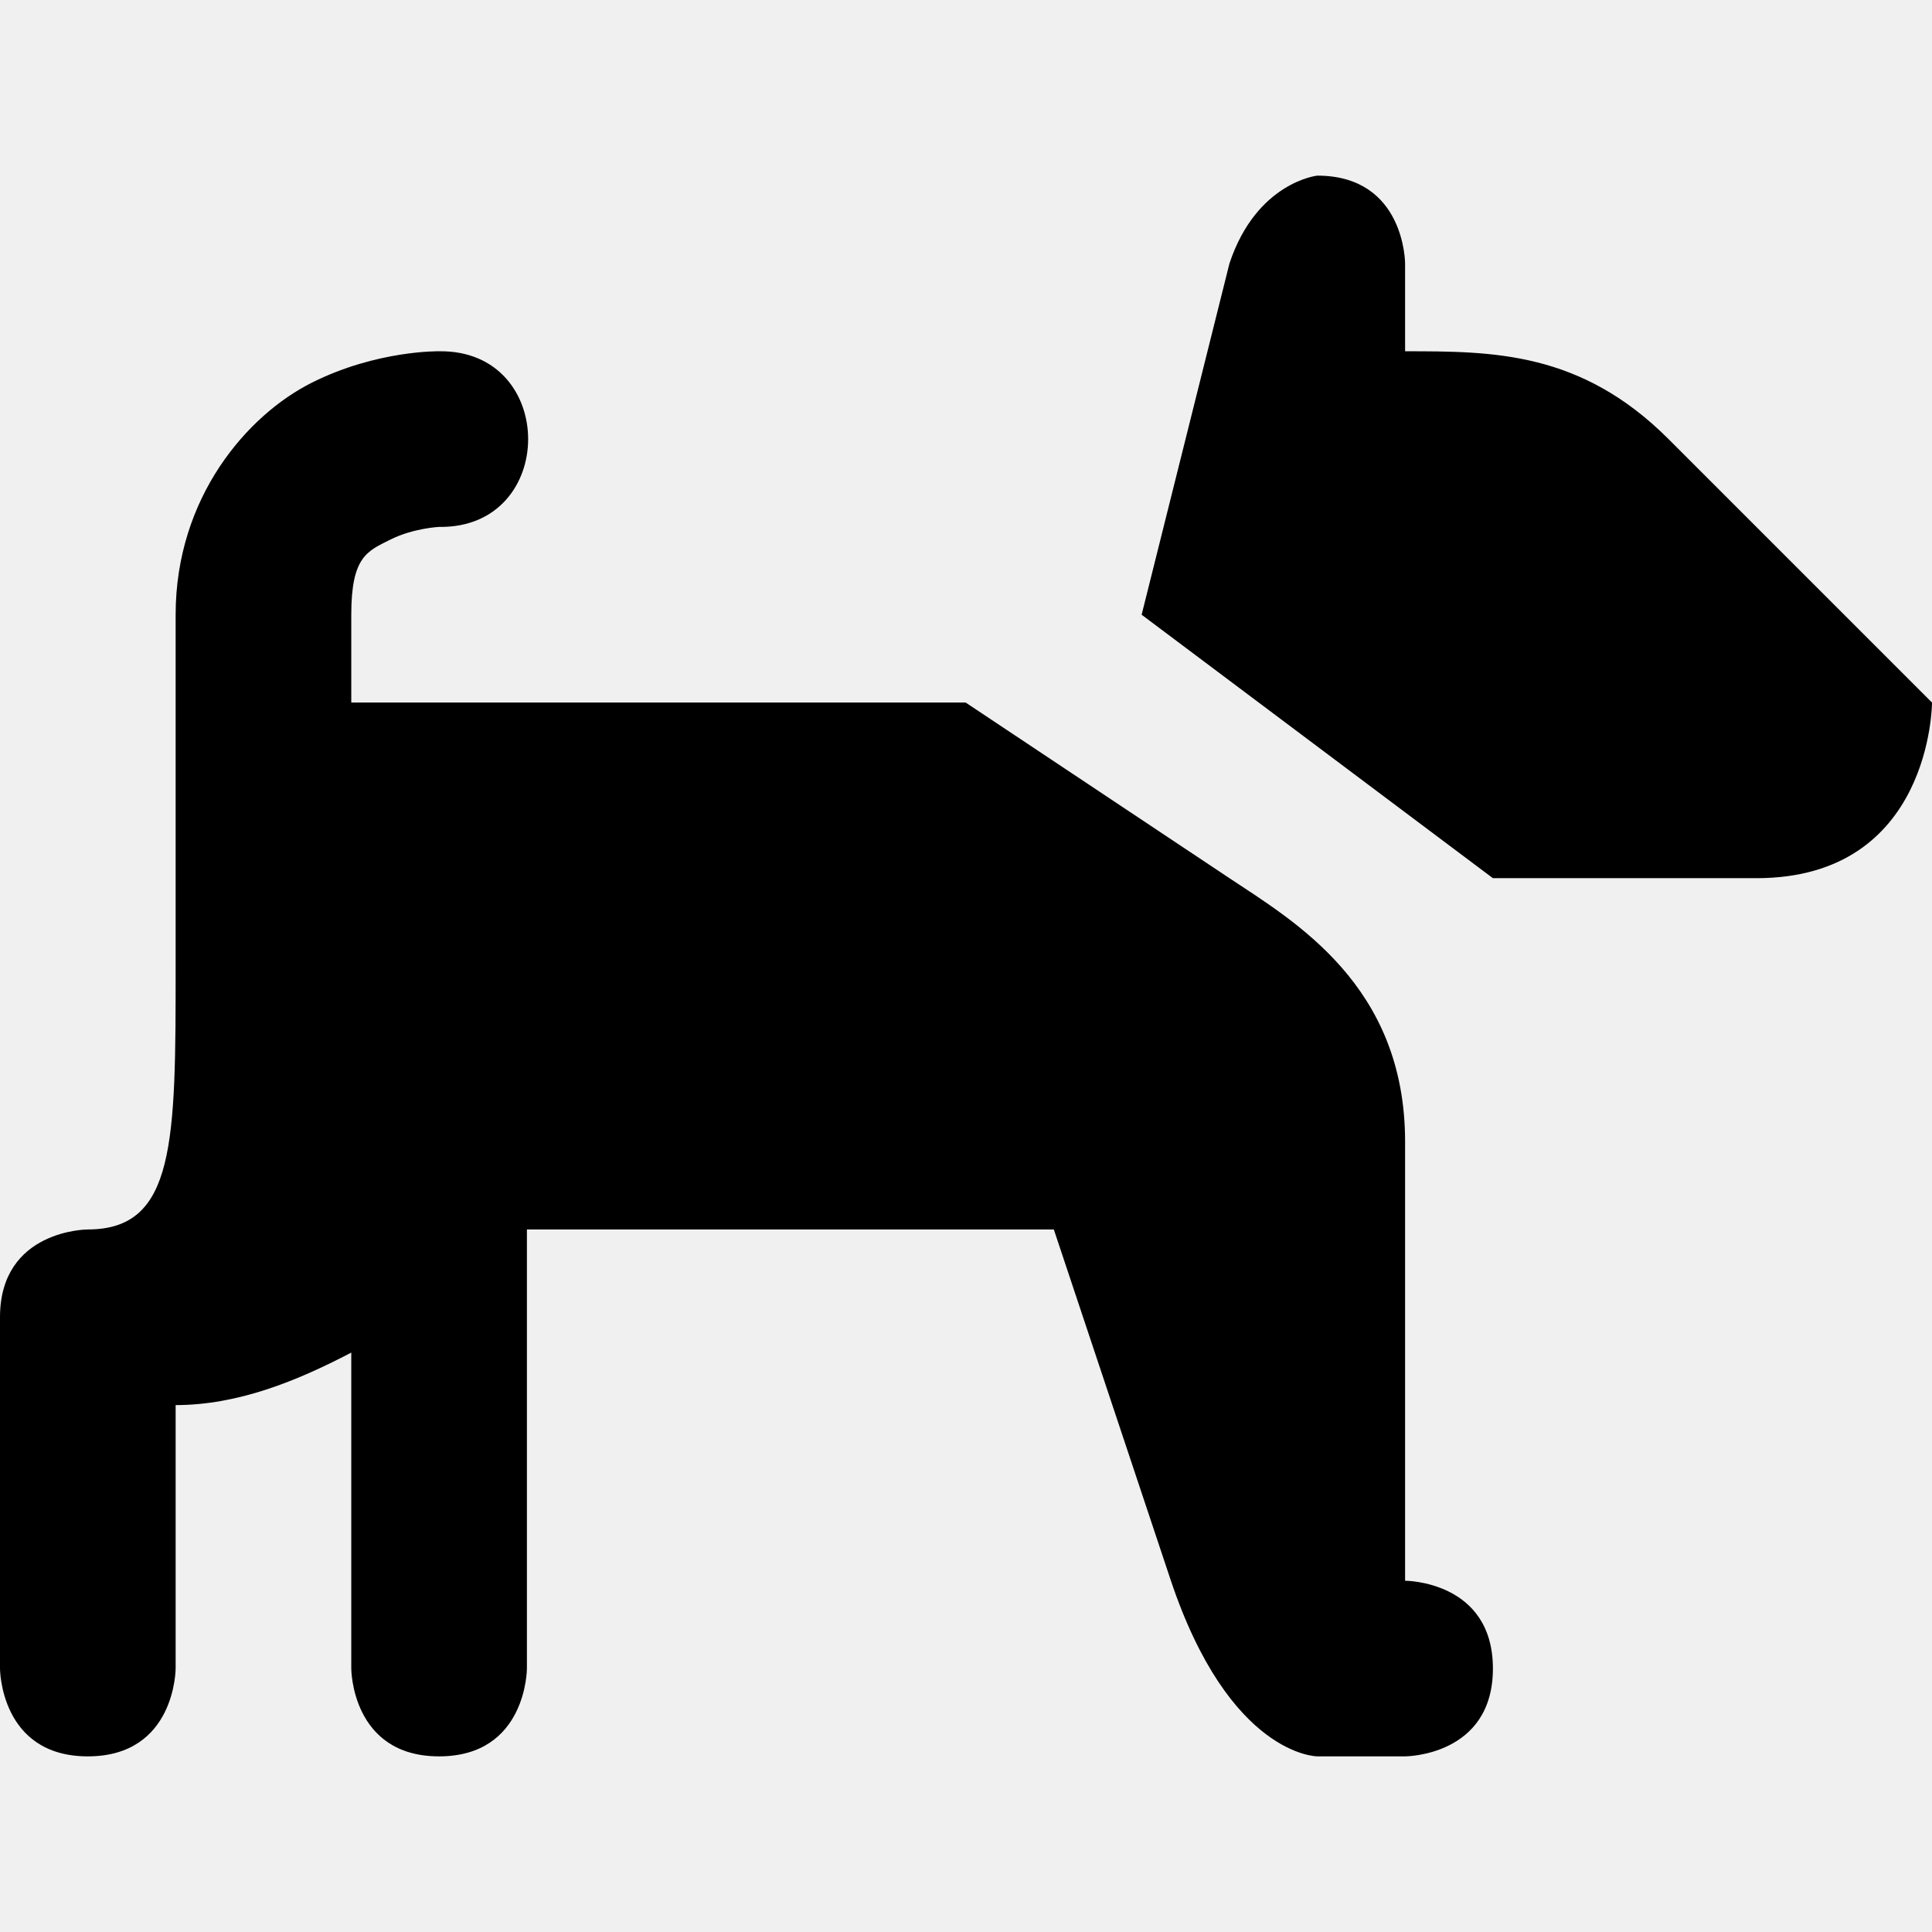
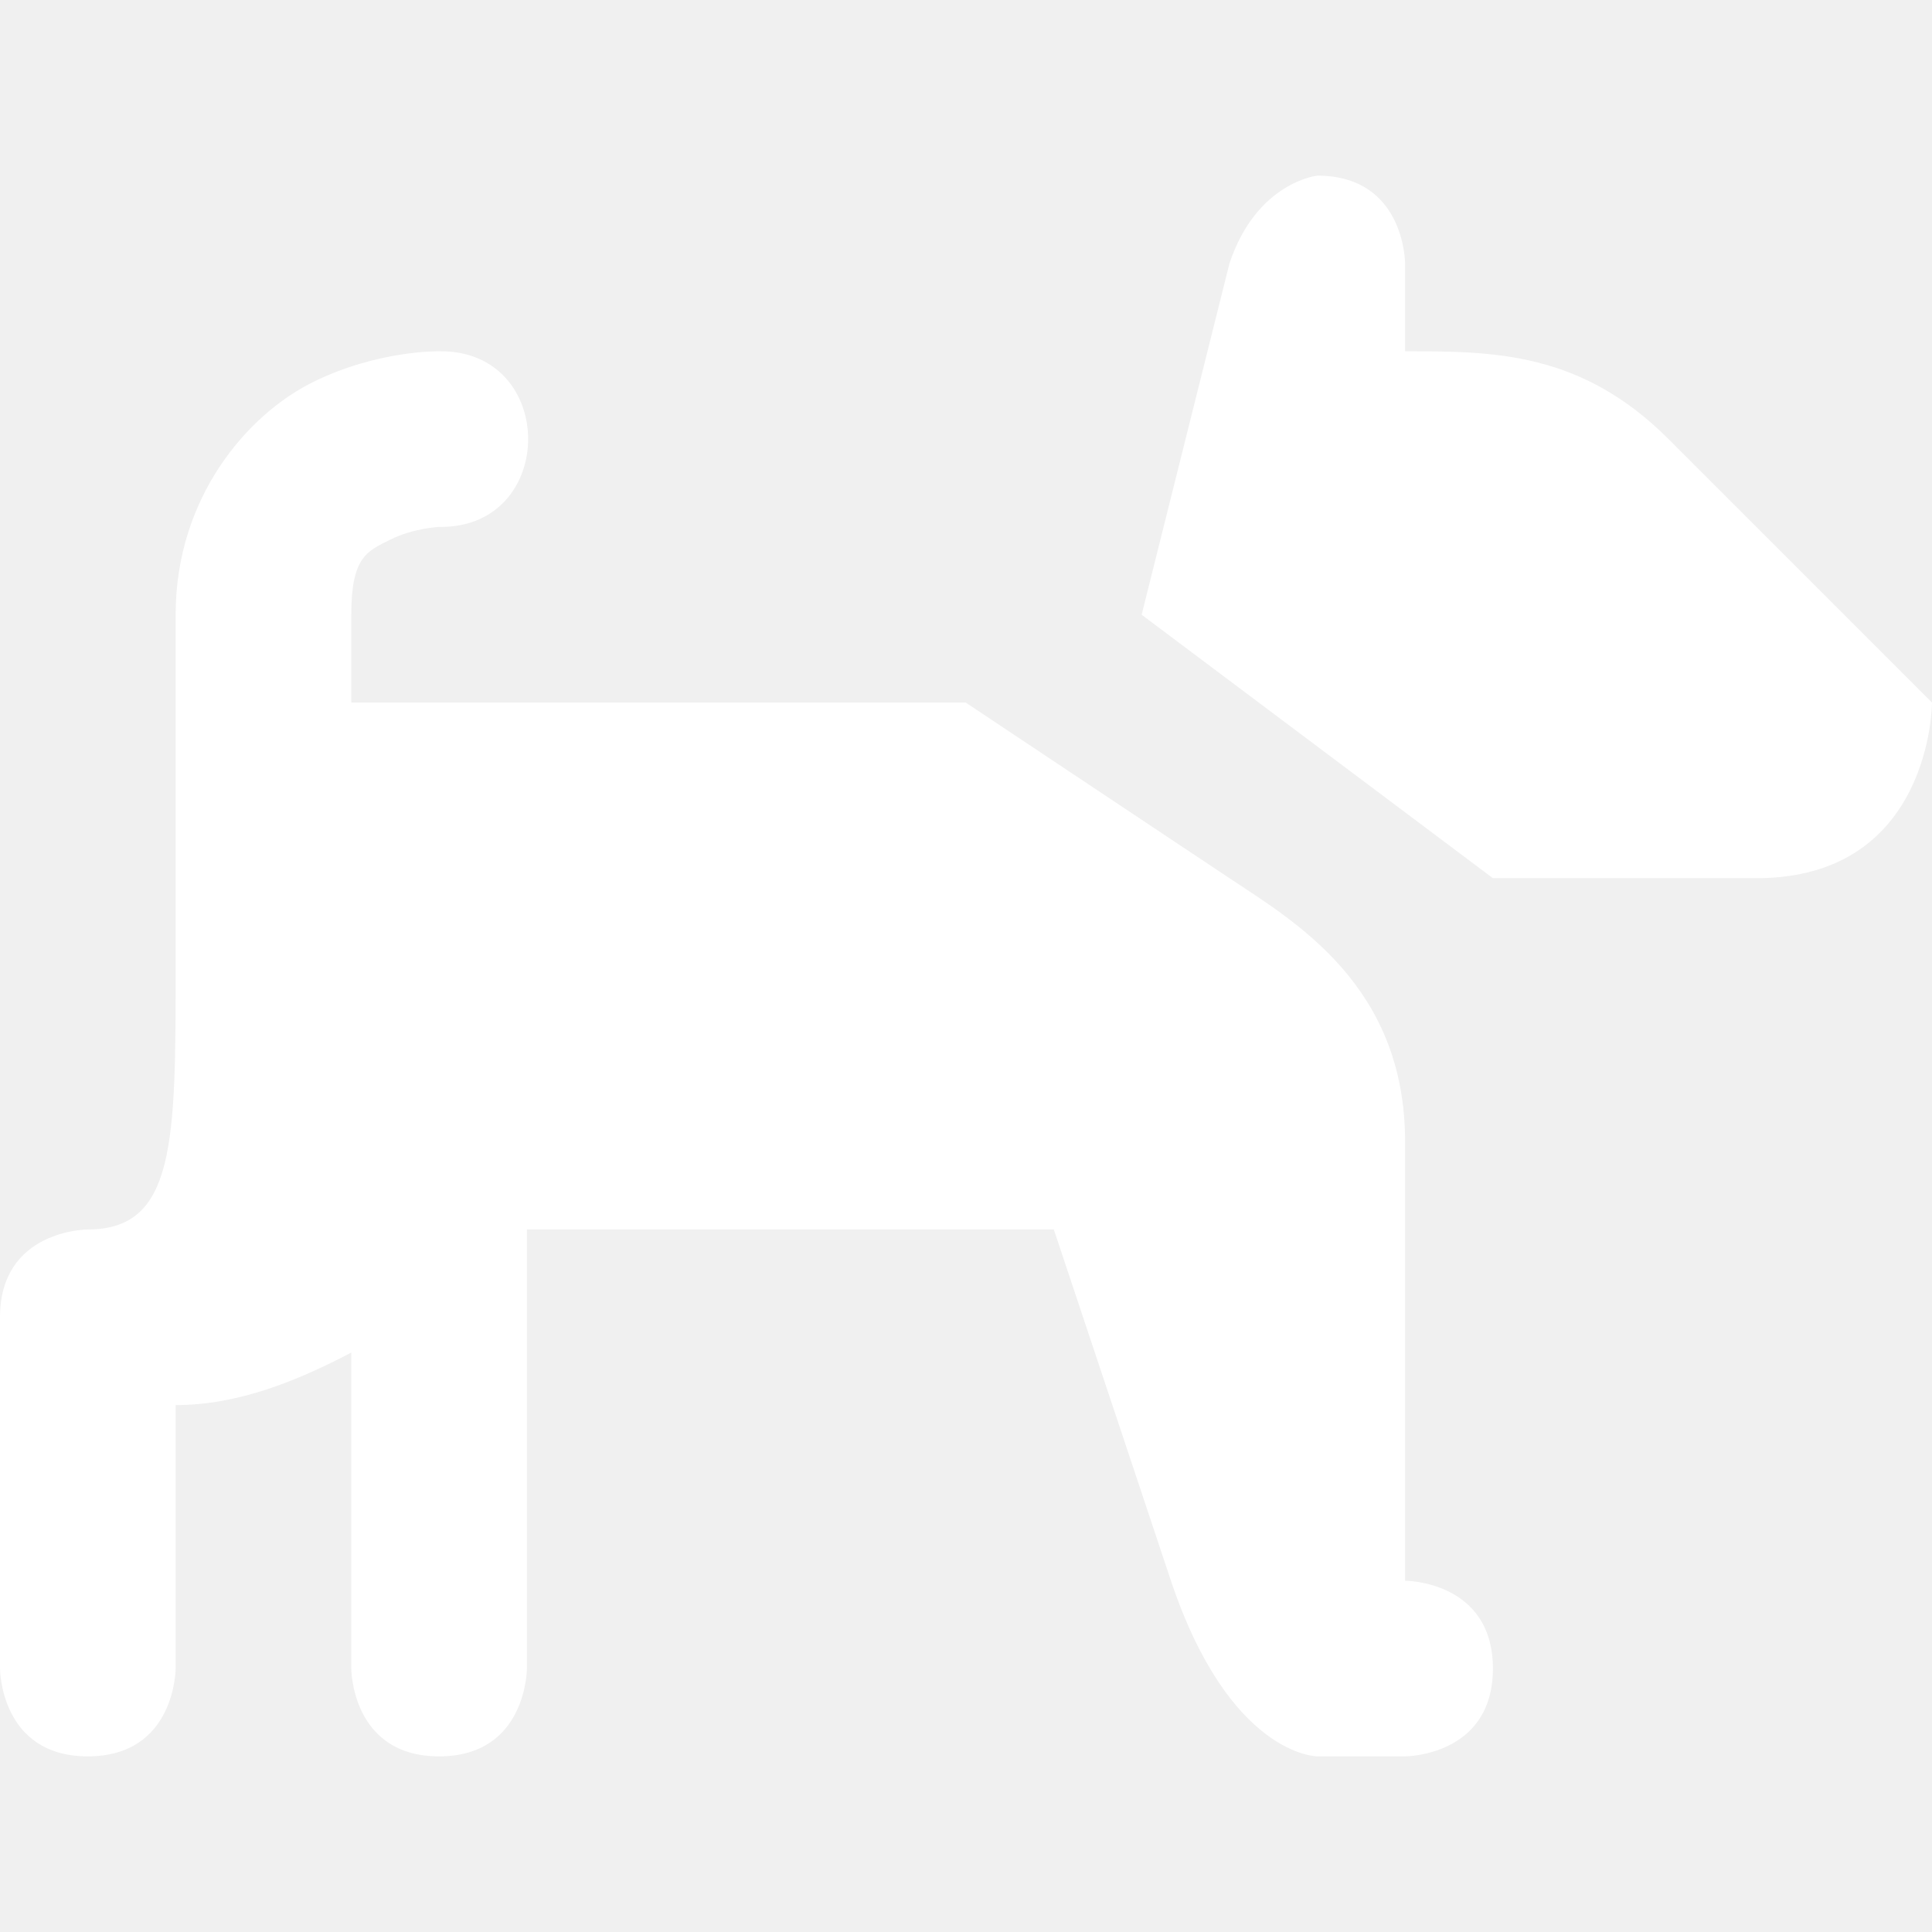
<svg xmlns="http://www.w3.org/2000/svg" version="1.1" id="svg2" x="0px" y="0px" width="11px" height="11px" viewBox="0 0 11 11" style="enable-background:new 0 0 11 11;" xml:space="preserve">
-   <path id="rect4698" d="M7.5,1  c0,0-0.346,0.037-0.5,0.5l-0.5,2l2,1.5H10c1,0,1-1,1-1L9.5,2.5C9,2,8.5,2,8,2V1.5C8,1.5,8,1,7.5,1z M2.5,2  c0,0-0.353-0.007-0.723,0.178S1,2.833,1,3.5v0.965C1,4.477,1,4.488,1,4.5V5v0.5C1,6.5,1,7,0.5,7C0.5,7,0,7,0,7.5  v2c0,0,0,0.5,0.5,0.5S1,9.5,1,9.5V8c0.354,0,0.691-0.137,1-0.299V9.5c0,0,0,0.5,0.5,0.5S3,9.5,3,9.5V7h3l0.664,1.992  C7,10,7.5,10,7.5,10H8c0,0,0.5,0,0.5-0.5S8,9,8,9V6.5C8,5.609,7.368,5.245,7,5L5.498,4H2V3.5  c0-0.333,0.092-0.362,0.223-0.428C2.353,3.007,2.5,3,2.5,3C3.176,3.01,3.176,1.99,2.5,2z" />
+   <path style="fill: #fff" id="rect4698" d="M7.5,1  c0,0-0.346,0.037-0.5,0.5l-0.5,2l2,1.5H10c1,0,1-1,1-1L9.5,2.5C9,2,8.5,2,8,2V1.5C8,1.5,8,1,7.5,1z M2.5,2  c0,0-0.353-0.007-0.723,0.178S1,2.833,1,3.5v0.965C1,4.477,1,4.488,1,4.5V5v0.5C1,6.5,1,7,0.5,7C0.5,7,0,7,0,7.5  v2c0,0,0,0.5,0.5,0.5S1,9.5,1,9.5V8c0.354,0,0.691-0.137,1-0.299V9.5c0,0,0,0.5,0.5,0.5S3,9.5,3,9.5V7h3l0.664,1.992  C7,10,7.5,10,7.5,10H8c0,0,0.5,0,0.5-0.5S8,9,8,9V6.5C8,5.609,7.368,5.245,7,5L5.498,4H2V3.5  c0-0.333,0.092-0.362,0.223-0.428C2.353,3.007,2.5,3,2.5,3C3.176,3.01,3.176,1.99,2.5,2z" />
</svg>
